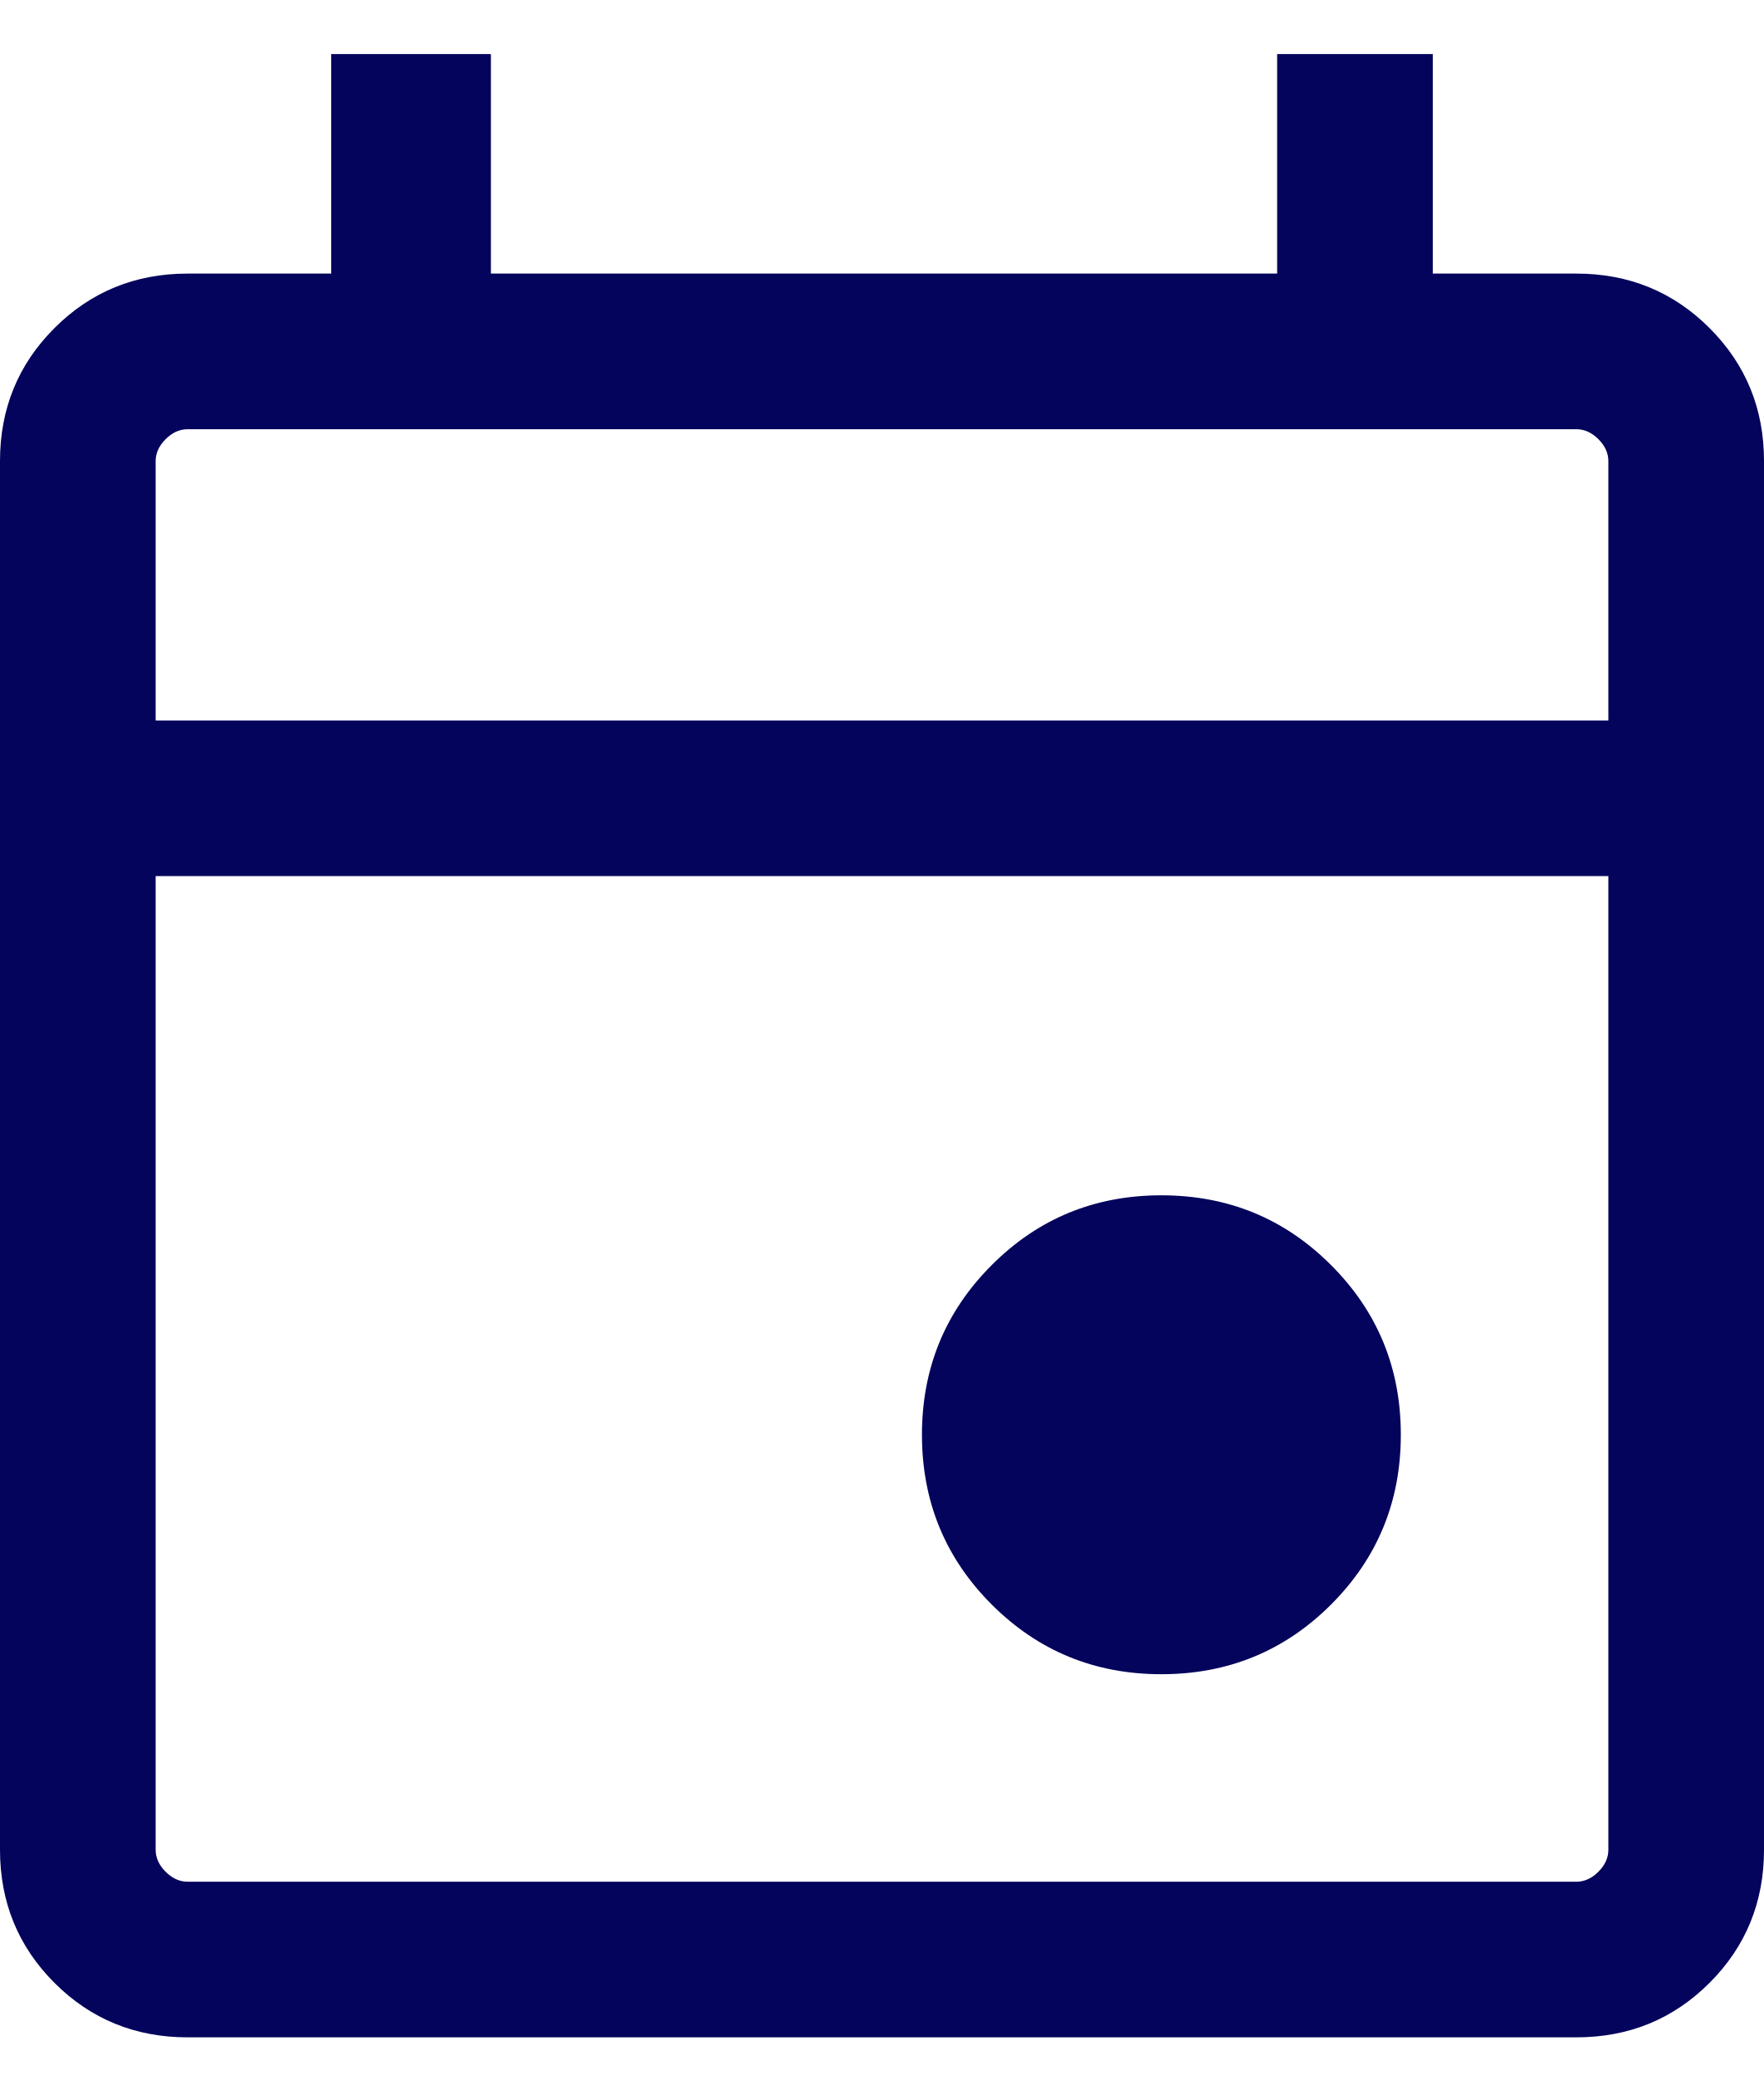
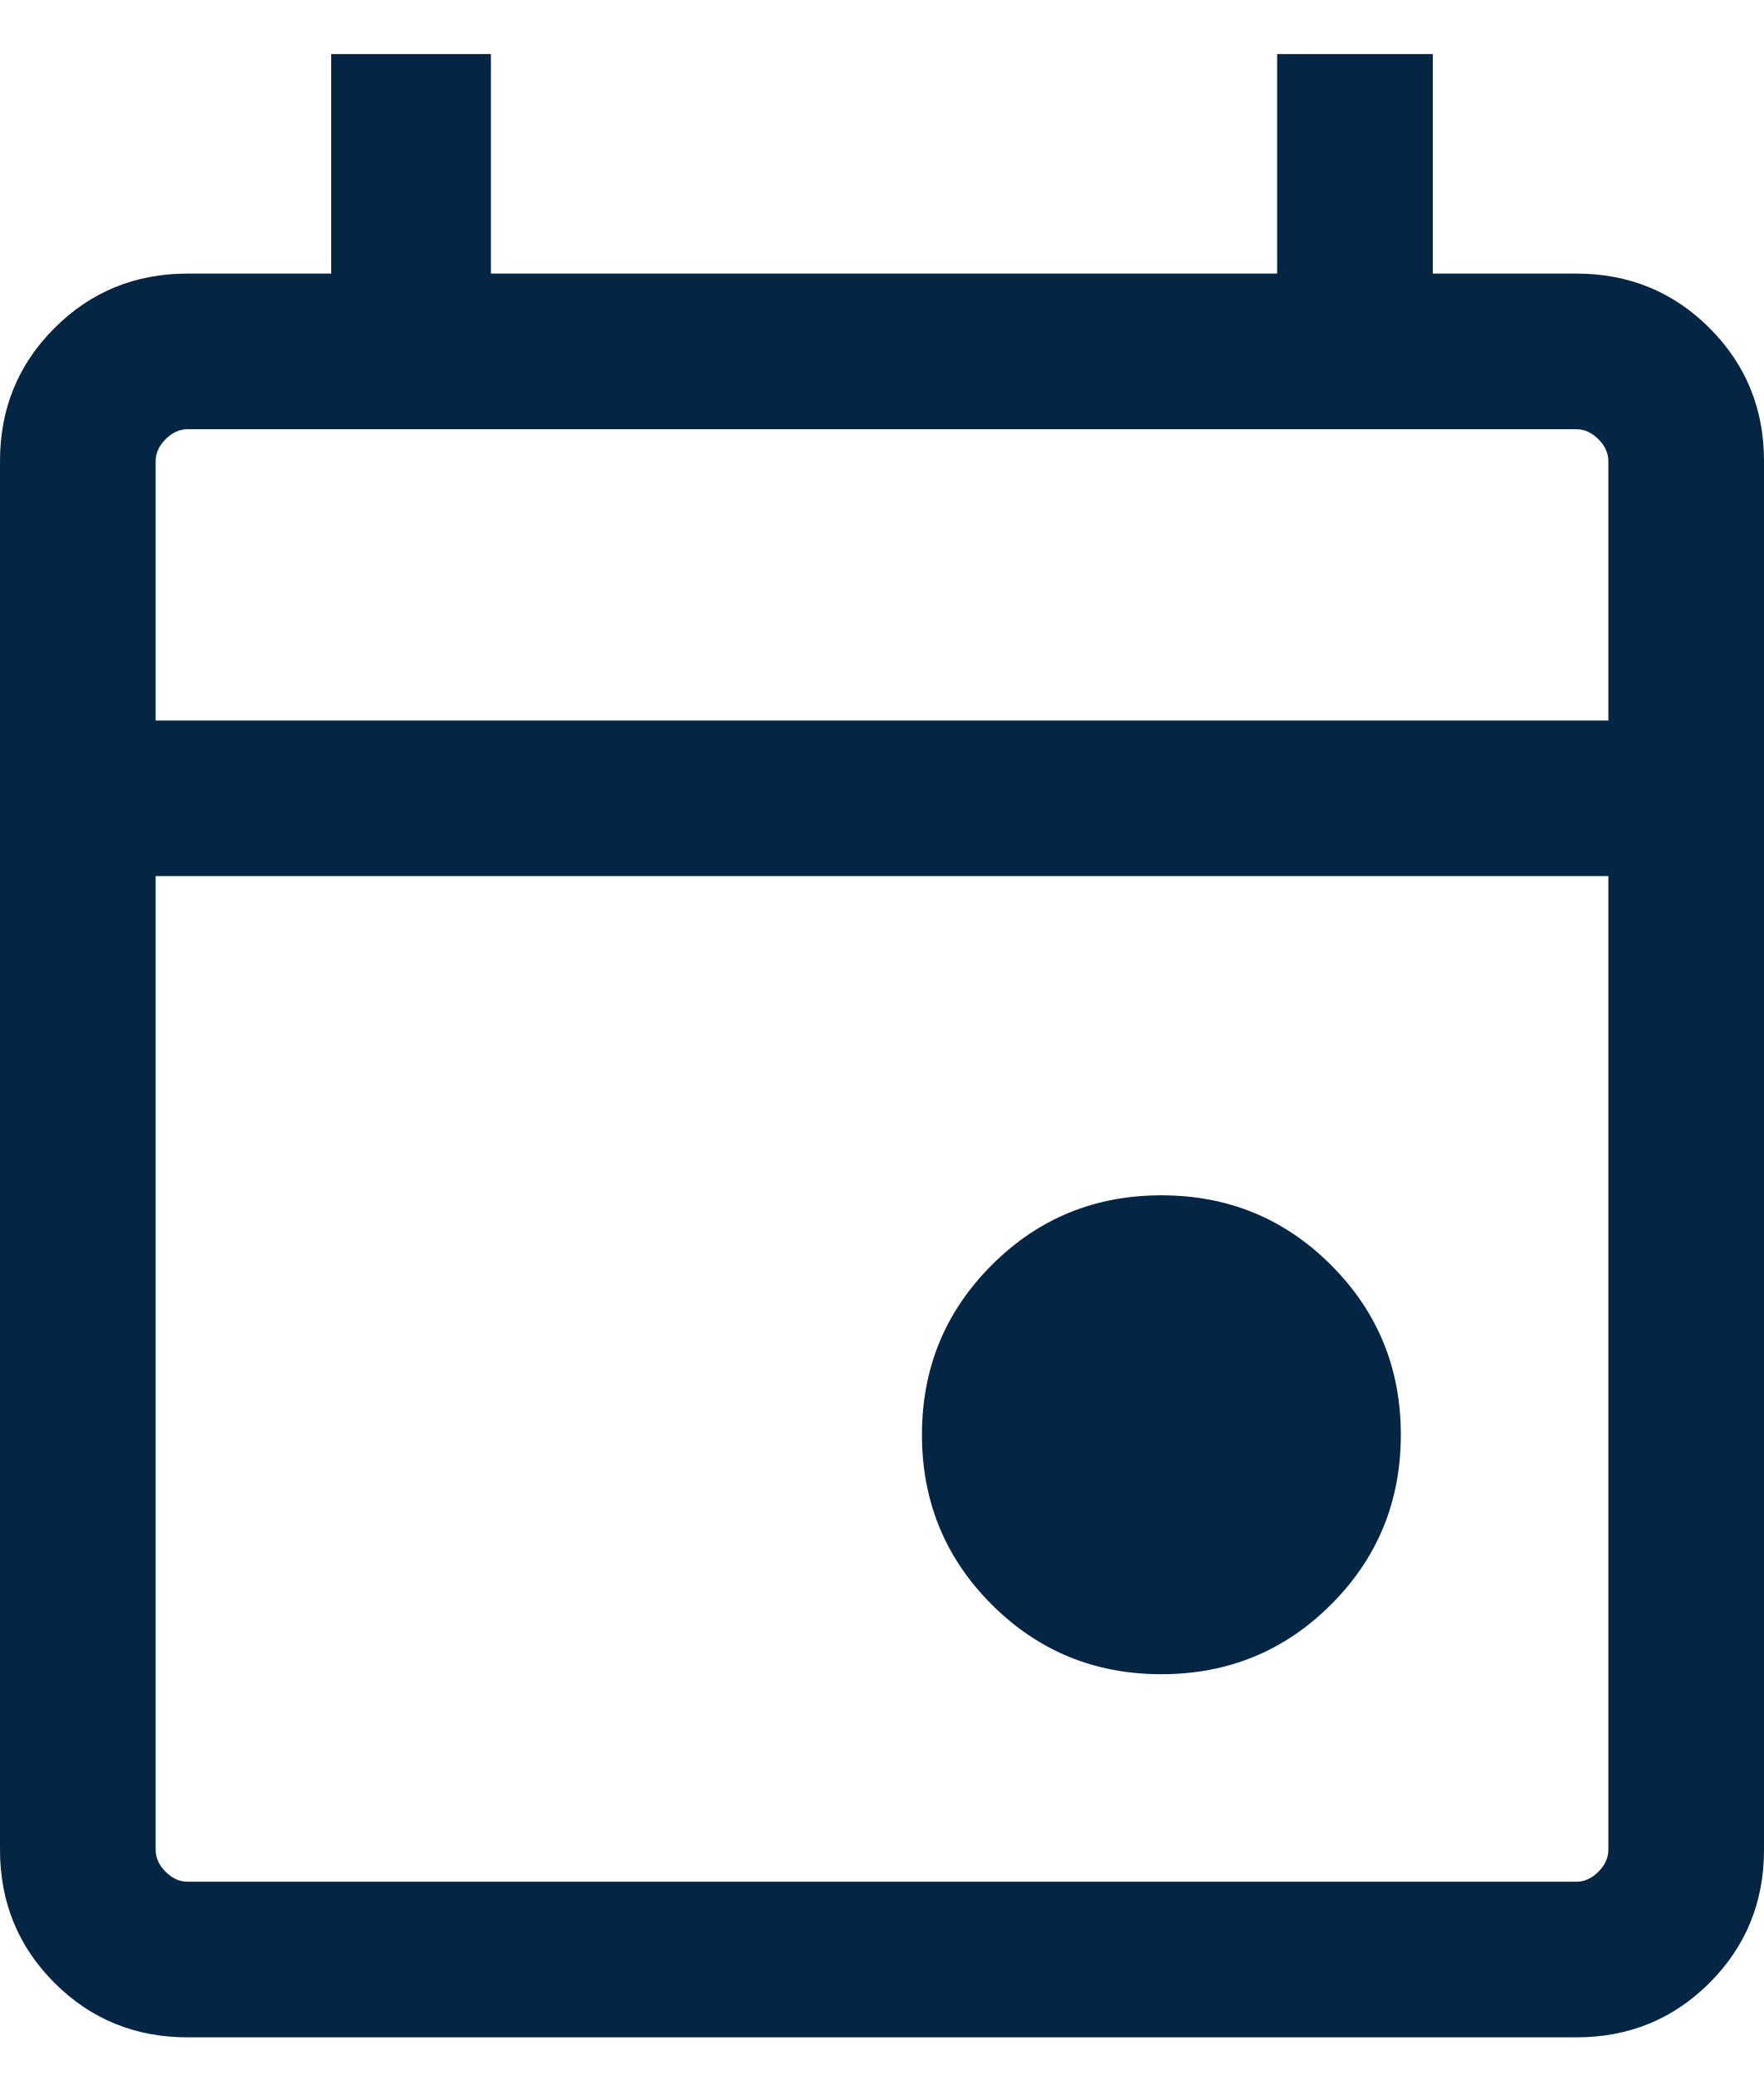
<svg xmlns="http://www.w3.org/2000/svg" width="17" height="20" viewBox="0 0 17 20" fill="none">
-   <path d="M11.192 16.137C10.55 16.137 10.005 15.913 9.557 15.465C9.109 15.017 8.885 14.471 8.885 13.829C8.885 13.187 9.109 12.642 9.557 12.194C10.005 11.745 10.55 11.521 11.192 11.521C11.835 11.521 12.38 11.745 12.828 12.194C13.276 12.642 13.5 13.187 13.5 13.829C13.5 14.471 13.276 15.017 12.828 15.465C12.38 15.913 11.835 16.137 11.192 16.137ZM1.808 19.637C1.303 19.637 0.875 19.462 0.525 19.112C0.175 18.762 0 18.334 0 17.829V4.444C0 3.939 0.175 3.512 0.525 3.162C0.875 2.812 1.303 2.637 1.808 2.637H3.192V0.521H4.731V2.637H12.308V0.521H13.808V2.637H15.192C15.697 2.637 16.125 2.812 16.475 3.162C16.825 3.512 17 3.939 17 4.444V17.829C17 18.334 16.825 18.762 16.475 19.112C16.125 19.462 15.697 19.637 15.192 19.637H1.808ZM1.808 18.137H15.192C15.269 18.137 15.34 18.105 15.404 18.041C15.468 17.977 15.5 17.906 15.5 17.829V8.444H1.5V17.829C1.5 17.906 1.532 17.977 1.596 18.041C1.66 18.105 1.731 18.137 1.808 18.137ZM1.5 6.945H15.5V4.444C15.5 4.368 15.468 4.297 15.404 4.233C15.34 4.169 15.269 4.137 15.192 4.137H1.808C1.731 4.137 1.66 4.169 1.596 4.233C1.532 4.297 1.5 4.368 1.5 4.444V6.945Z" fill="#04045C" />
+   <path d="M11.192 16.137C10.55 16.137 10.005 15.913 9.557 15.465C9.109 15.017 8.885 14.471 8.885 13.829C8.885 13.187 9.109 12.642 9.557 12.194C10.005 11.745 10.55 11.521 11.192 11.521C11.835 11.521 12.38 11.745 12.828 12.194C13.276 12.642 13.5 13.187 13.5 13.829C13.5 14.471 13.276 15.017 12.828 15.465C12.38 15.913 11.835 16.137 11.192 16.137ZM1.808 19.637C1.303 19.637 0.875 19.462 0.525 19.112C0.175 18.762 0 18.334 0 17.829V4.444C0 3.939 0.175 3.512 0.525 3.162C0.875 2.812 1.303 2.637 1.808 2.637H3.192V0.521H4.731V2.637H12.308V0.521H13.808V2.637H15.192C15.697 2.637 16.125 2.812 16.475 3.162C16.825 3.512 17 3.939 17 4.444V17.829C17 18.334 16.825 18.762 16.475 19.112C16.125 19.462 15.697 19.637 15.192 19.637H1.808ZM1.808 18.137H15.192C15.269 18.137 15.34 18.105 15.404 18.041C15.468 17.977 15.5 17.906 15.5 17.829V8.444H1.5V17.829C1.5 17.906 1.532 17.977 1.596 18.041C1.66 18.105 1.731 18.137 1.808 18.137ZM1.5 6.945H15.5V4.444C15.5 4.368 15.468 4.297 15.404 4.233C15.34 4.169 15.269 4.137 15.192 4.137H1.808C1.731 4.137 1.66 4.169 1.596 4.233C1.532 4.297 1.5 4.368 1.5 4.444V6.945Z" fill="#052545" />
</svg>
